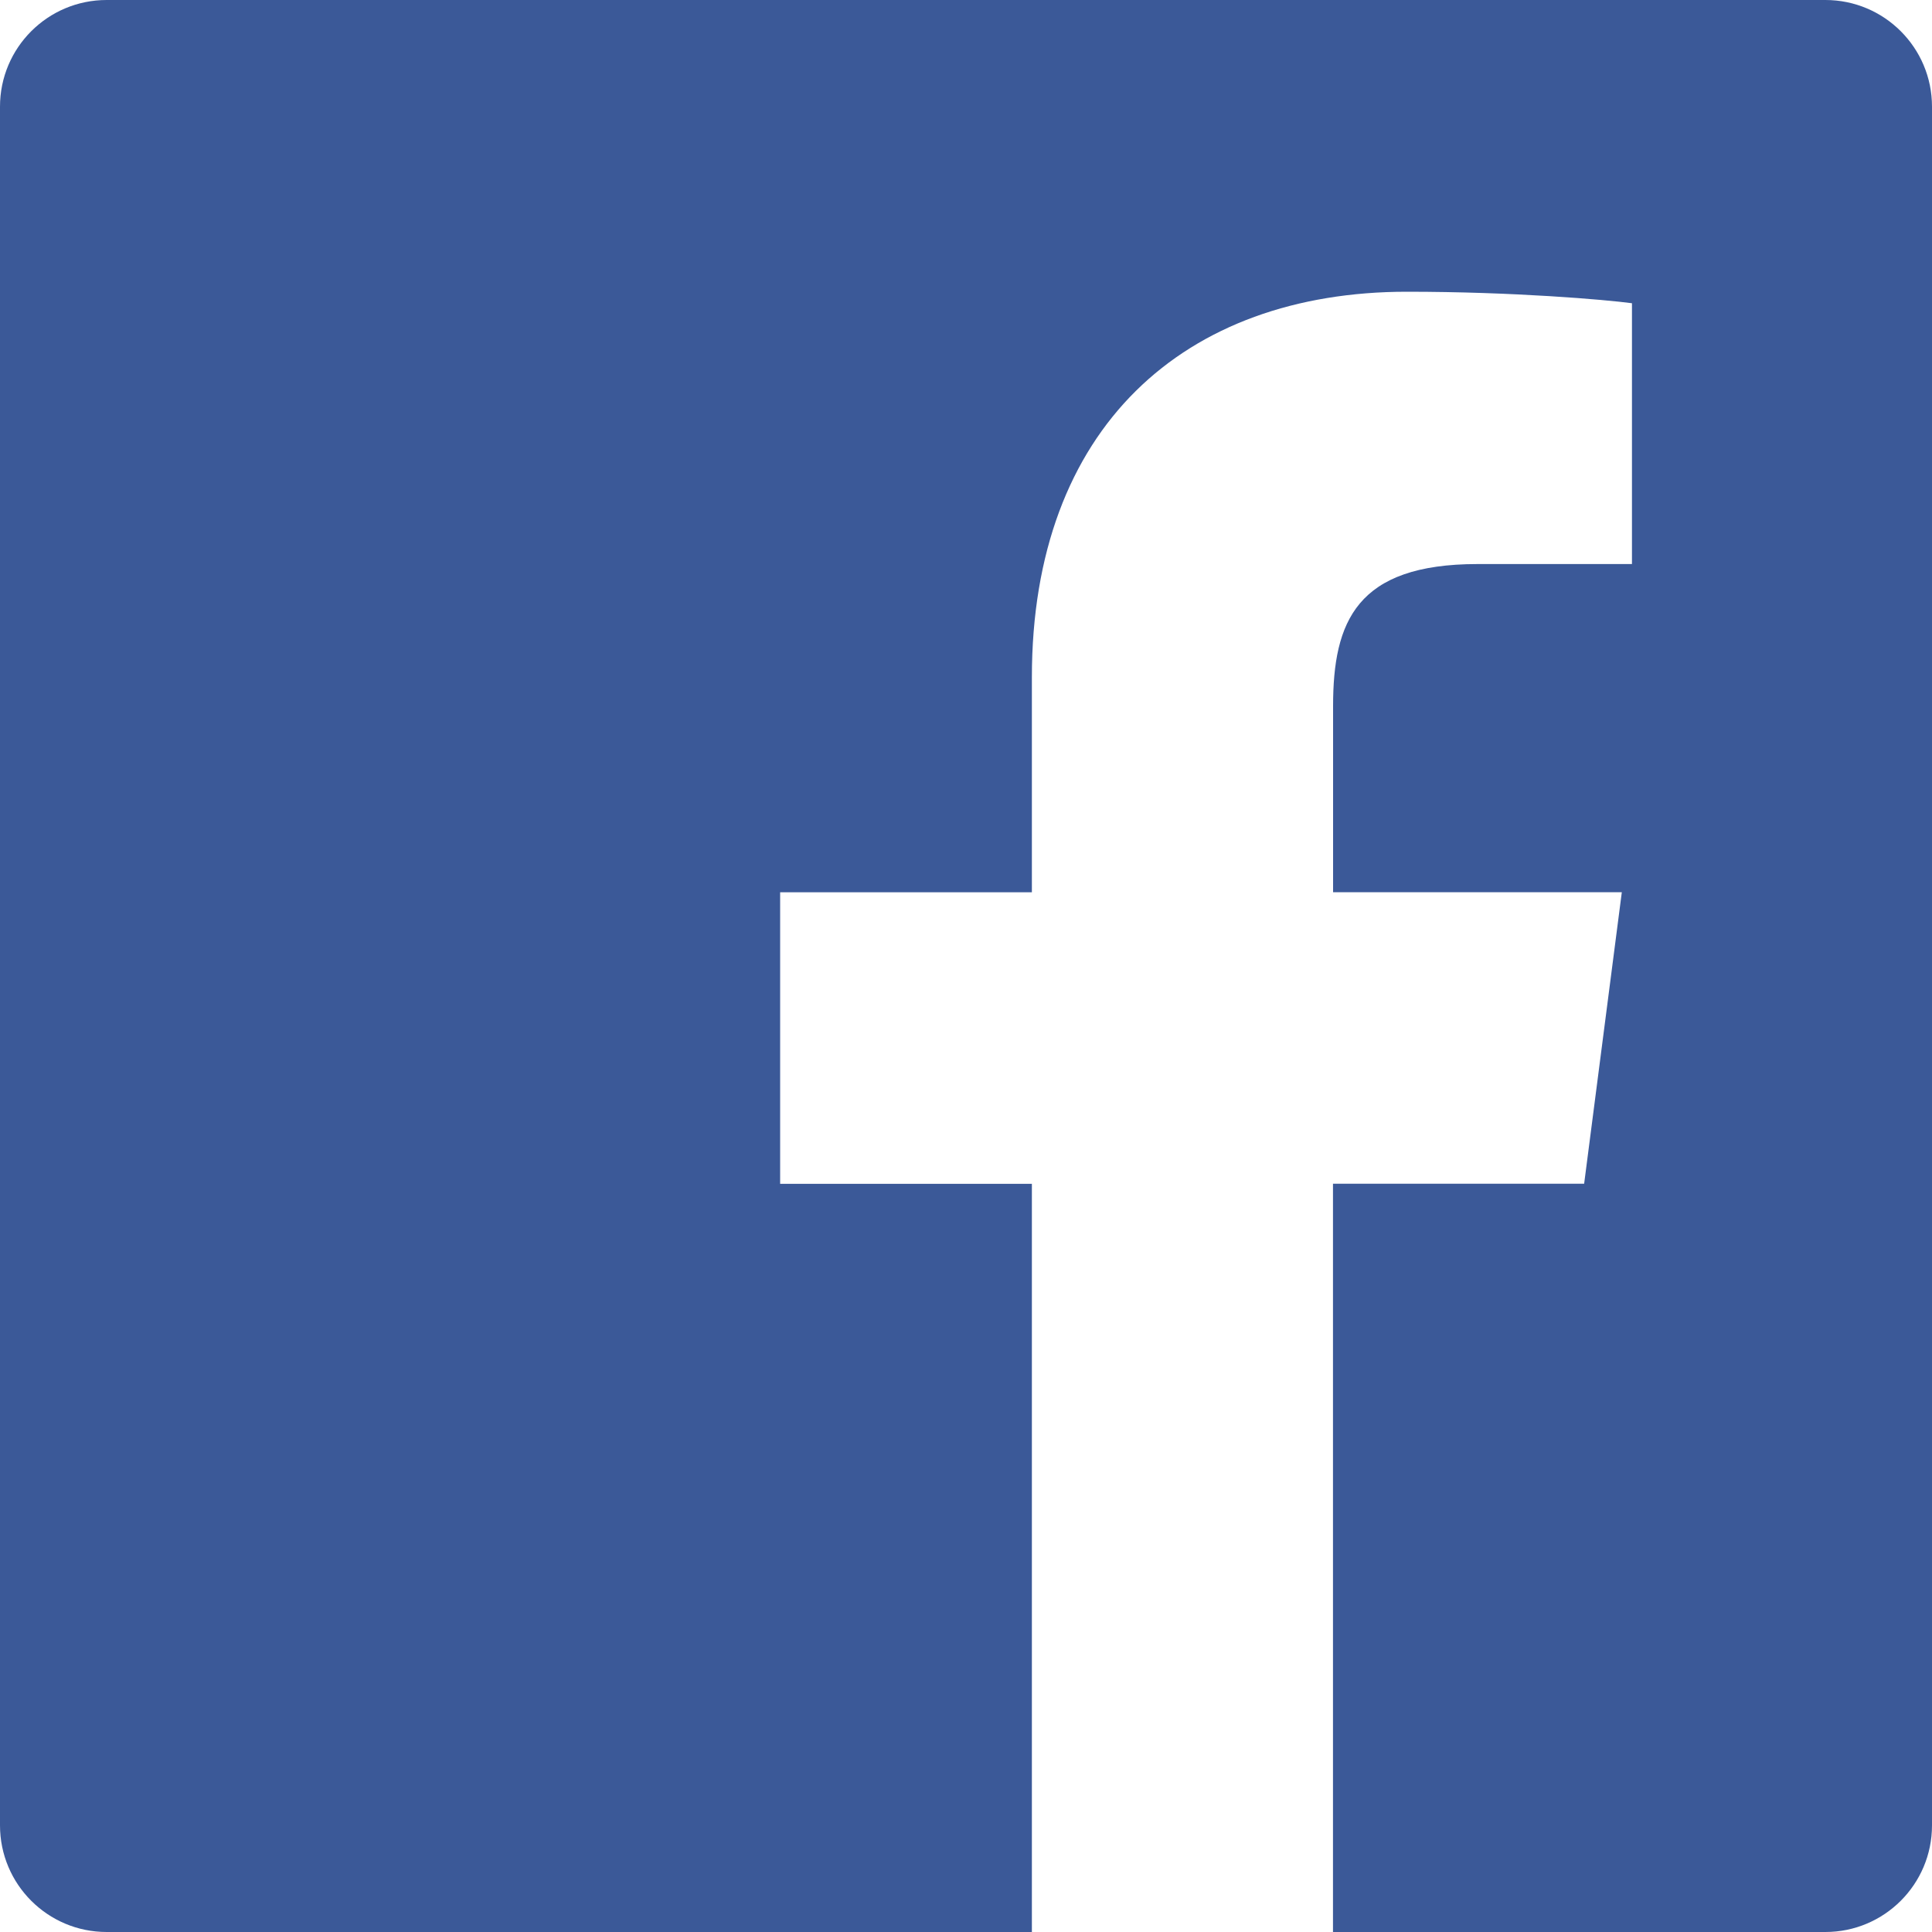
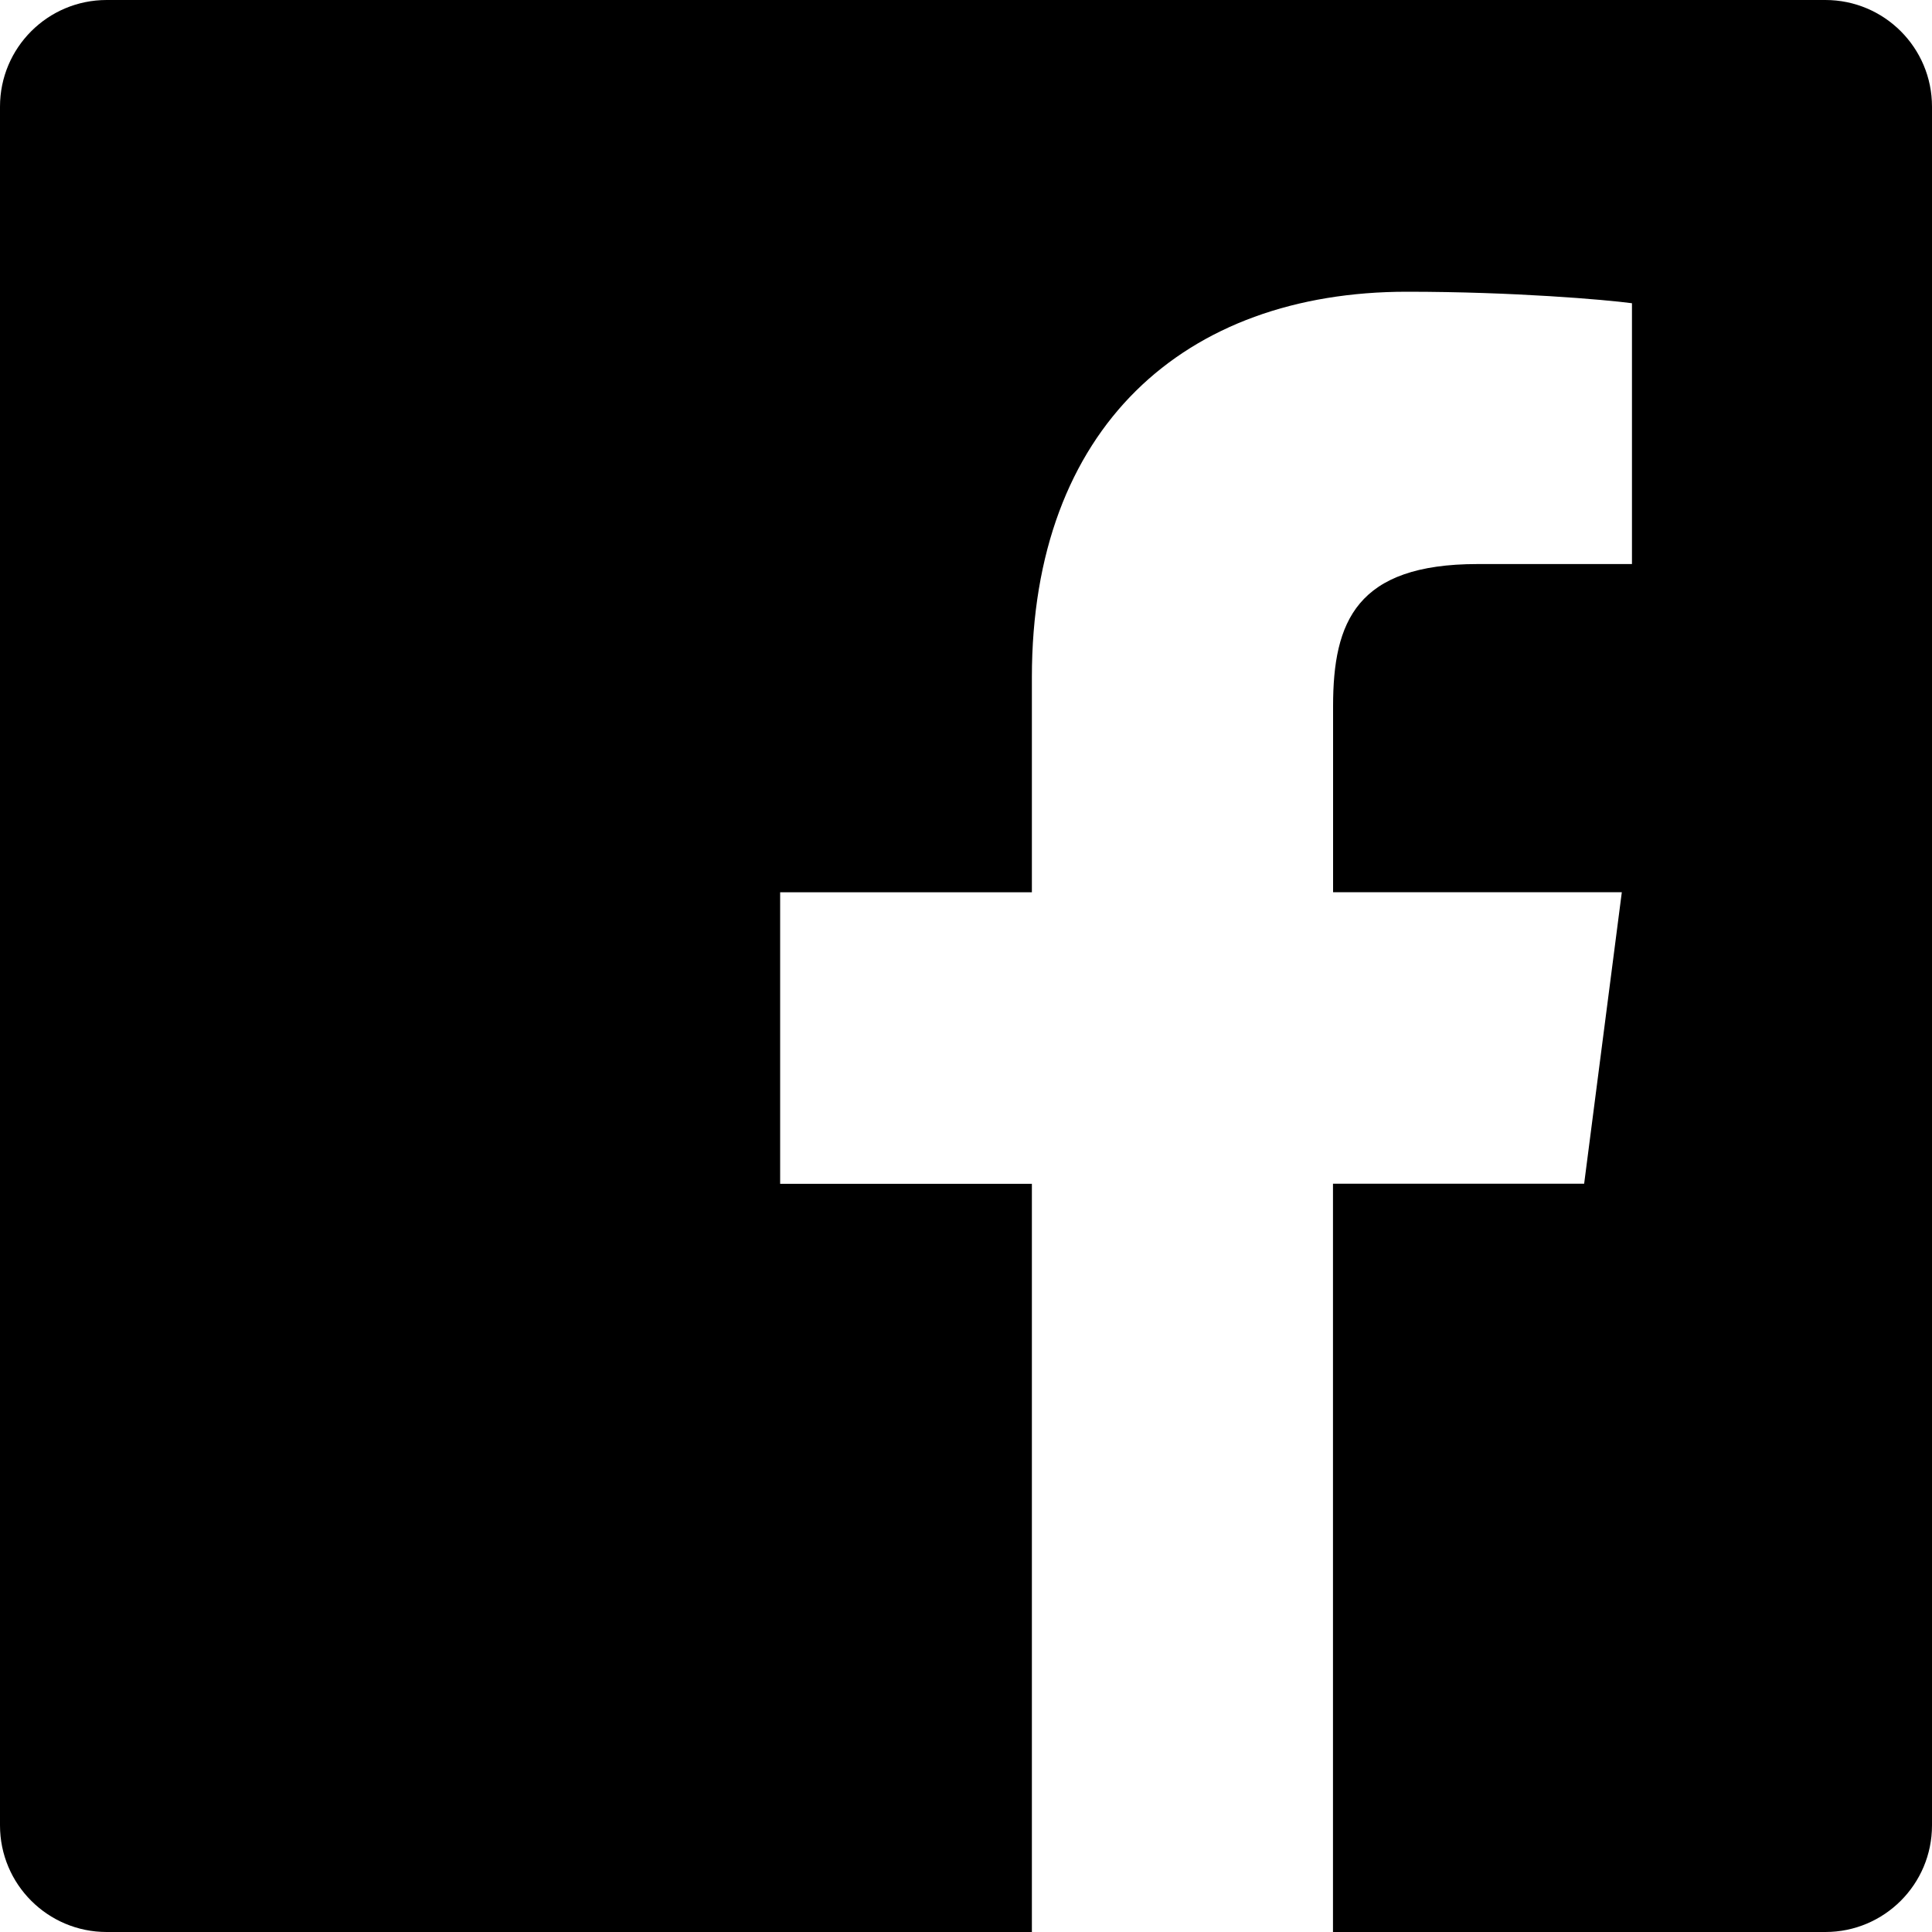
<svg xmlns="http://www.w3.org/2000/svg" width="1em" height="1em" preserveAspectRatio="xMidYMid meet" viewBox="0 0 20 20">
-   <path fill="#3b5998" fill-rule="evenodd" d="M18.896 0H1.104C.494 0 0 .494 0 1.104v17.792C0 19.506.494 20 1.104 20h9.578v-7.745H8.076V9.237h2.606V7.01c0-2.584 1.578-3.99 3.883-3.99c1.104 0 2.052.082 2.329.119v2.7h-1.598c-1.254 0-1.496.596-1.496 1.47v1.927h2.989l-.39 3.018h-2.6V20h5.097c.61 0 1.104-.494 1.104-1.104V1.104C20 .494 19.506 0 18.896 0Z" />
+   <path fill="3b5998" fill-rule="evenodd" d="M18.896 0H1.104C.494 0 0 .494 0 1.104v17.792C0 19.506.494 20 1.104 20h9.578v-7.745H8.076V9.237h2.606V7.01c0-2.584 1.578-3.99 3.883-3.99c1.104 0 2.052.082 2.329.119v2.7h-1.598c-1.254 0-1.496.596-1.496 1.47v1.927h2.989l-.39 3.018h-2.6V20h5.097c.61 0 1.104-.494 1.104-1.104V1.104C20 .494 19.506 0 18.896 0Z" />
</svg>
